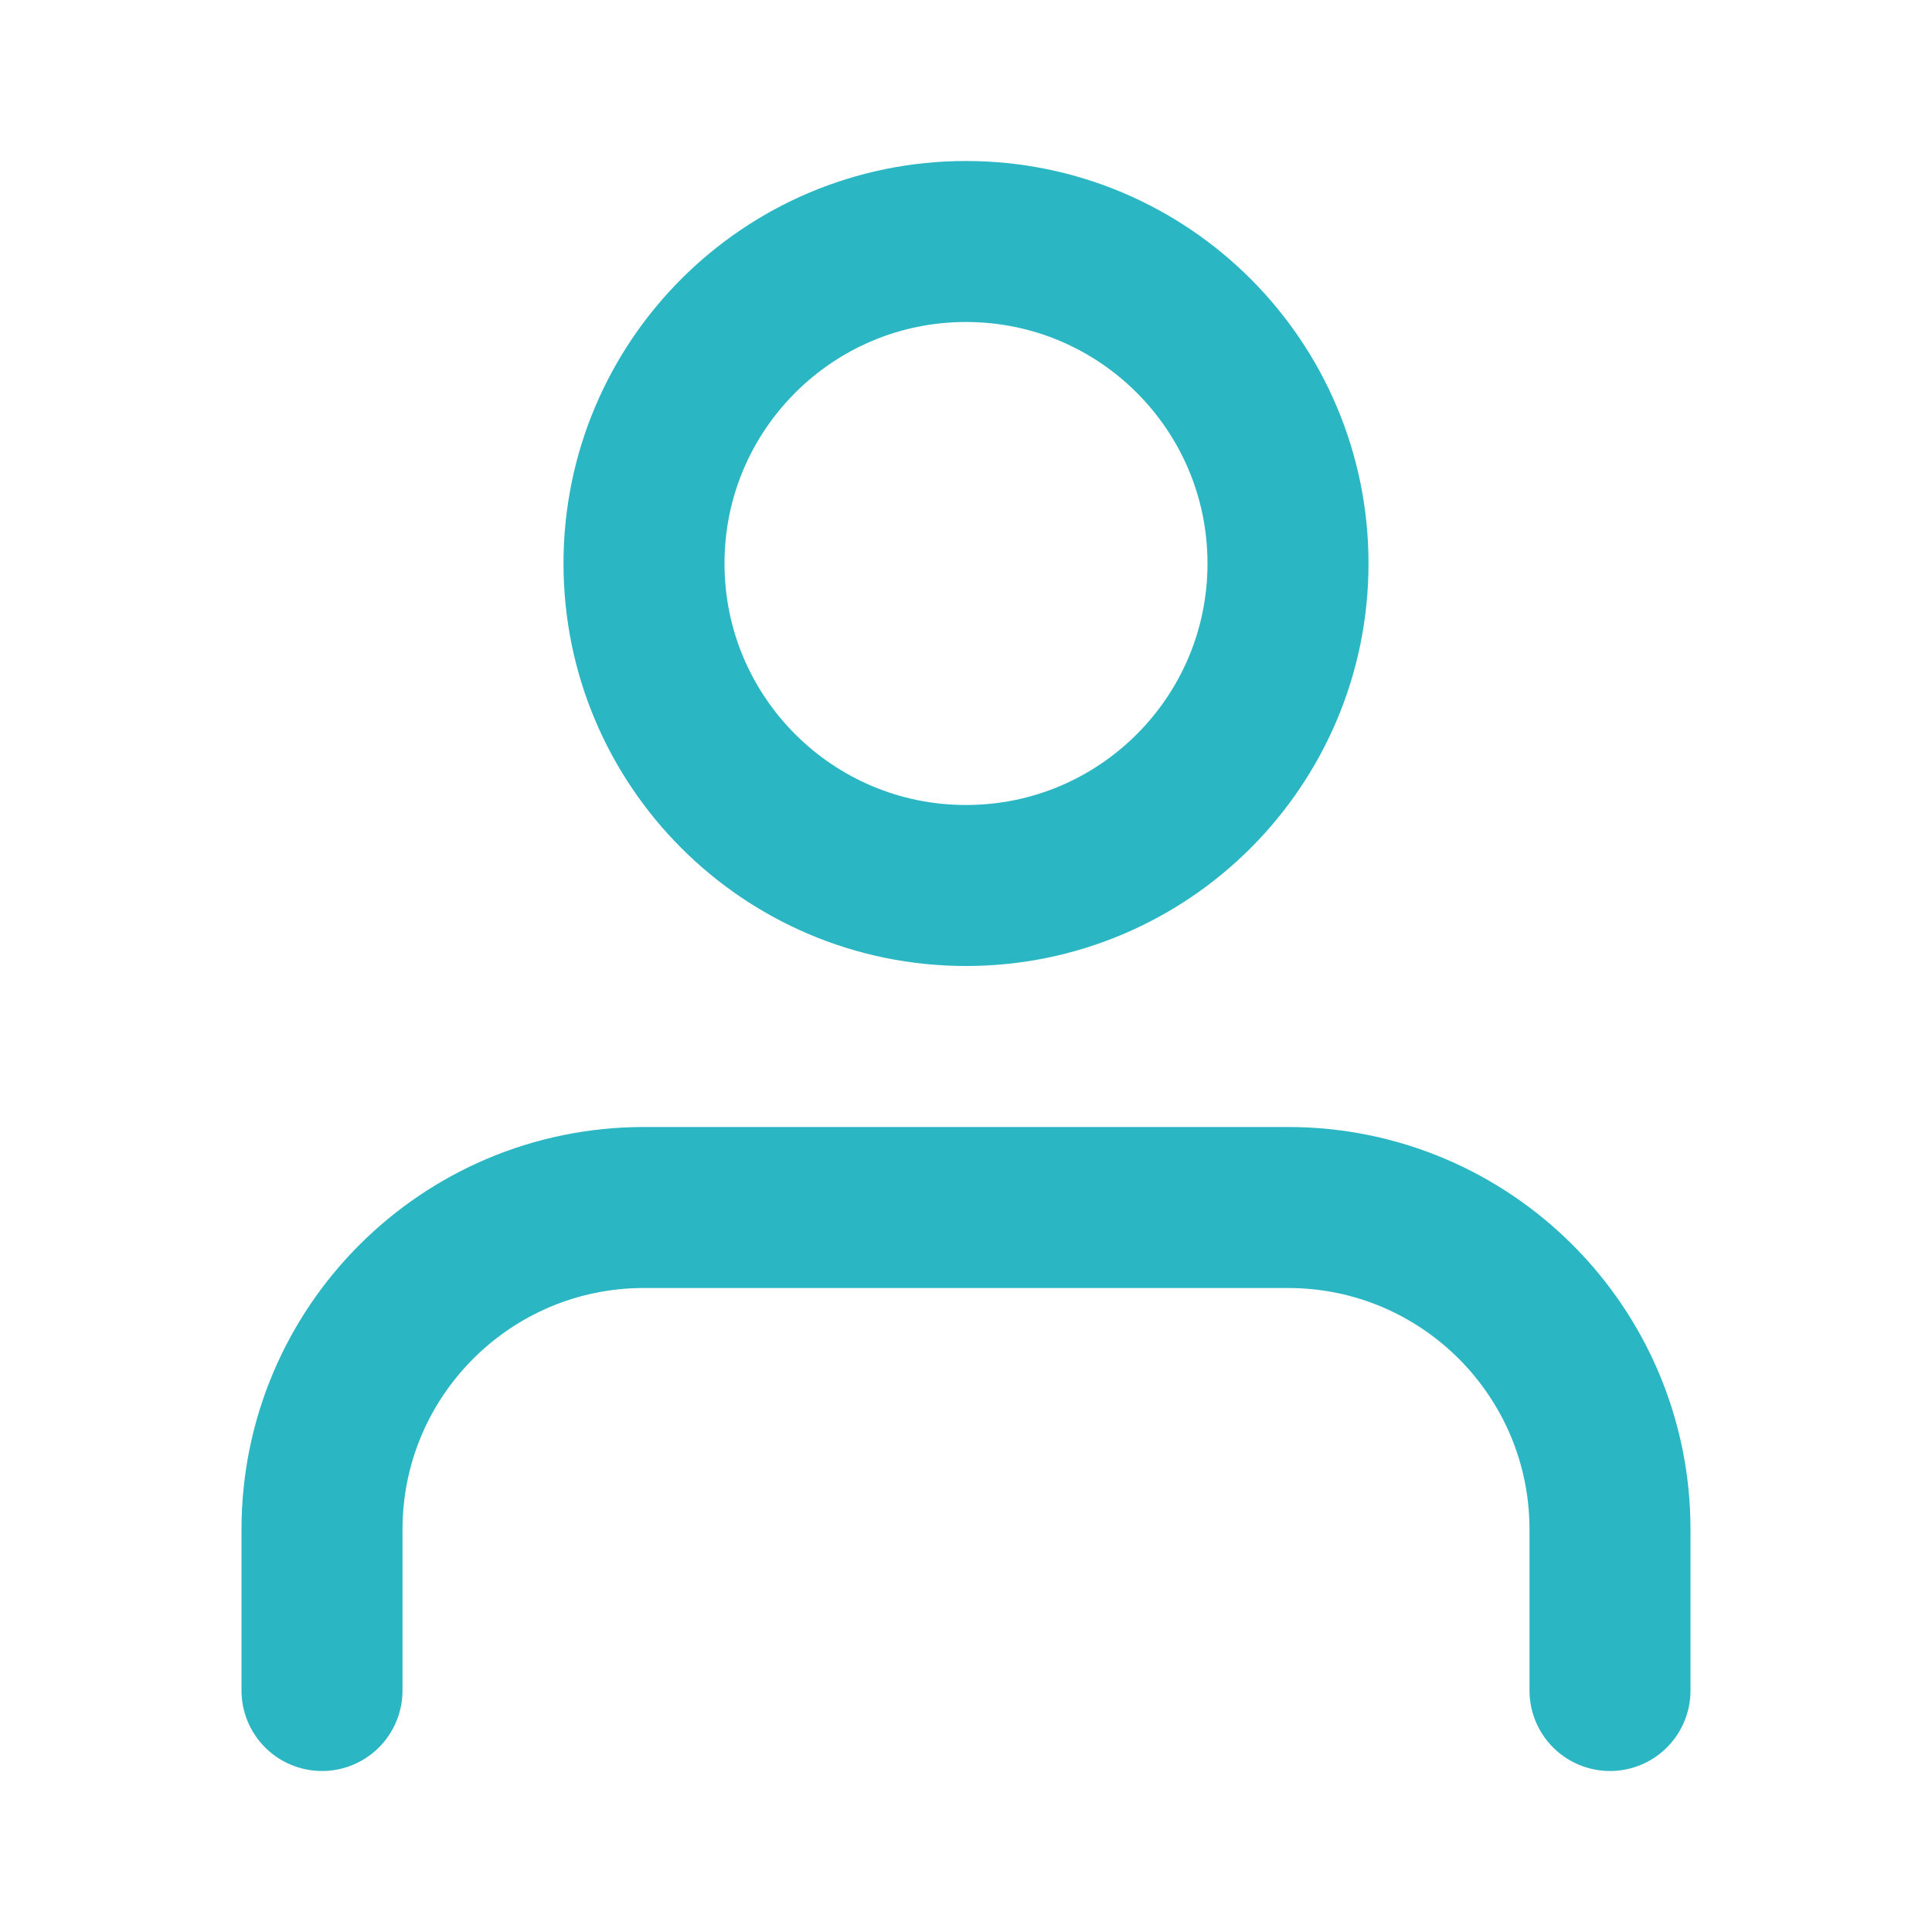
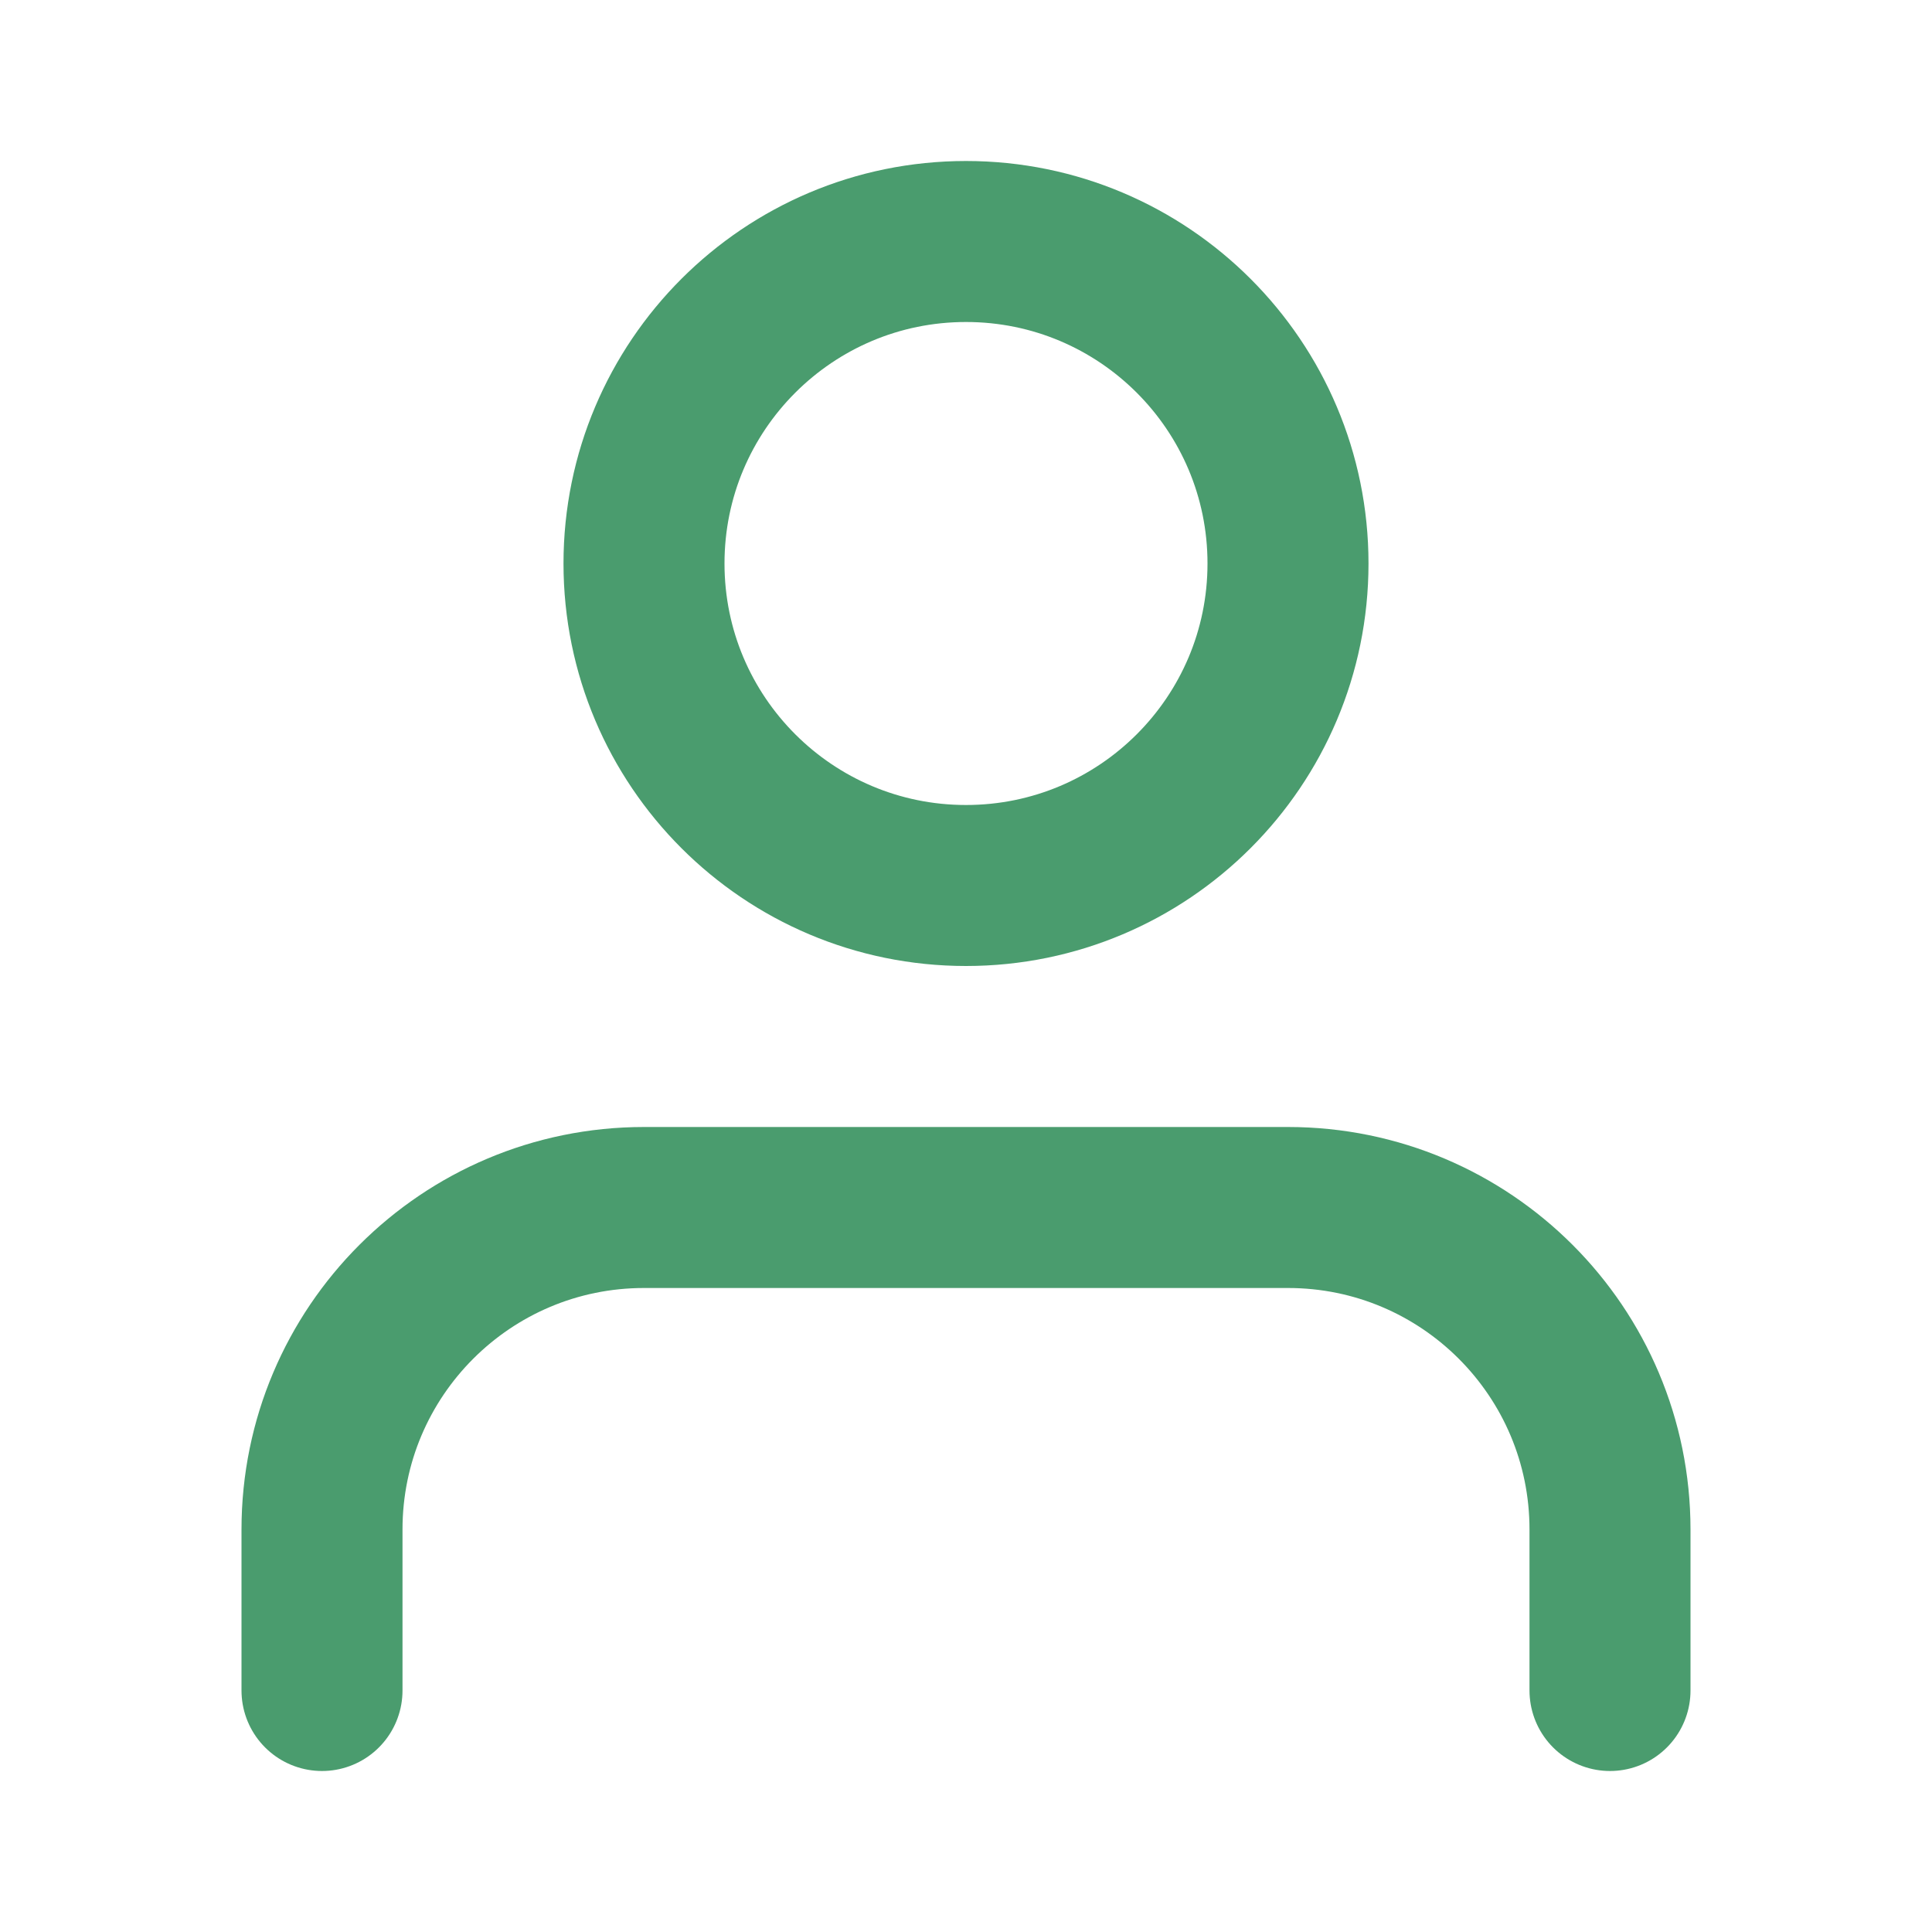
- <svg xmlns="http://www.w3.org/2000/svg" viewBox="0 0 24 24" fill="none" stroke="#2bb6c4" stroke-width="2" stroke-linecap="round" stroke-linejoin="round">
+ <svg xmlns="http://www.w3.org/2000/svg" viewBox="0 0 24 24" fill="none" stroke="#4a9c6e" stroke-width="2" stroke-linecap="round" stroke-linejoin="round">
  <path d="M20 21v-2a4 4 0 0 0-4-4H8a4 4 0 0 0-4 4v2" />
  <circle cx="12" cy="7" r="4" />
</svg>
